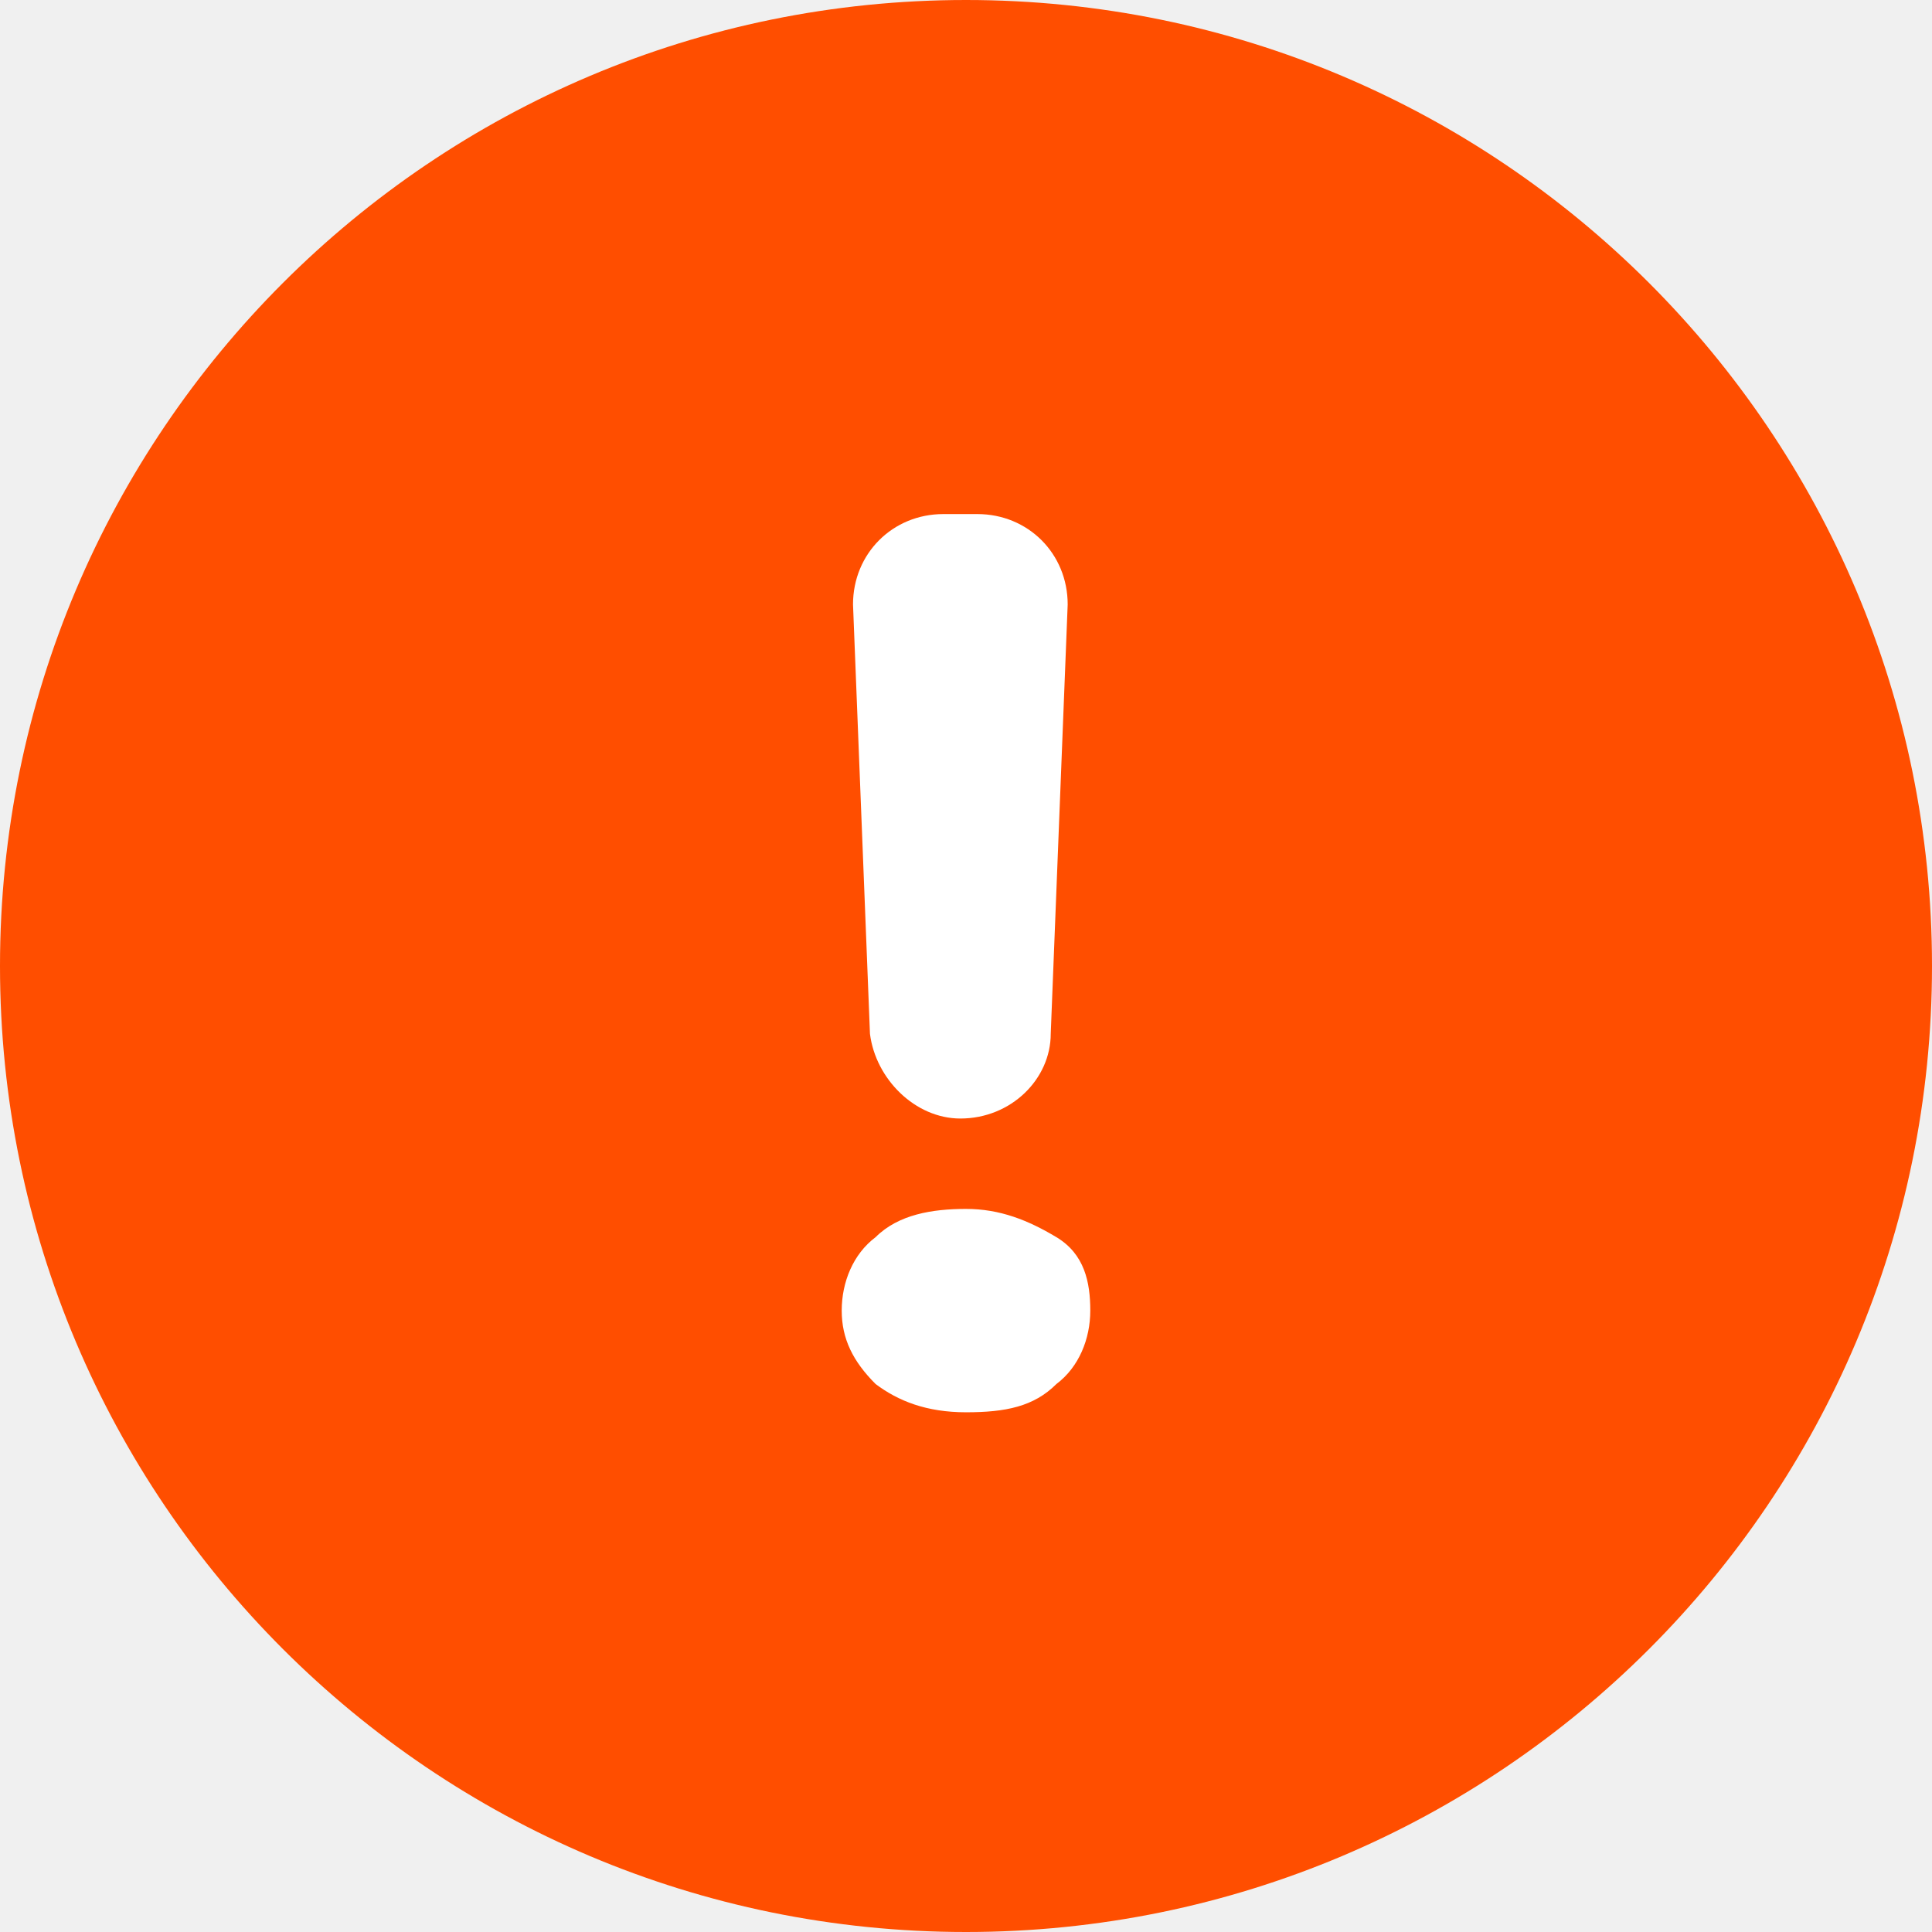
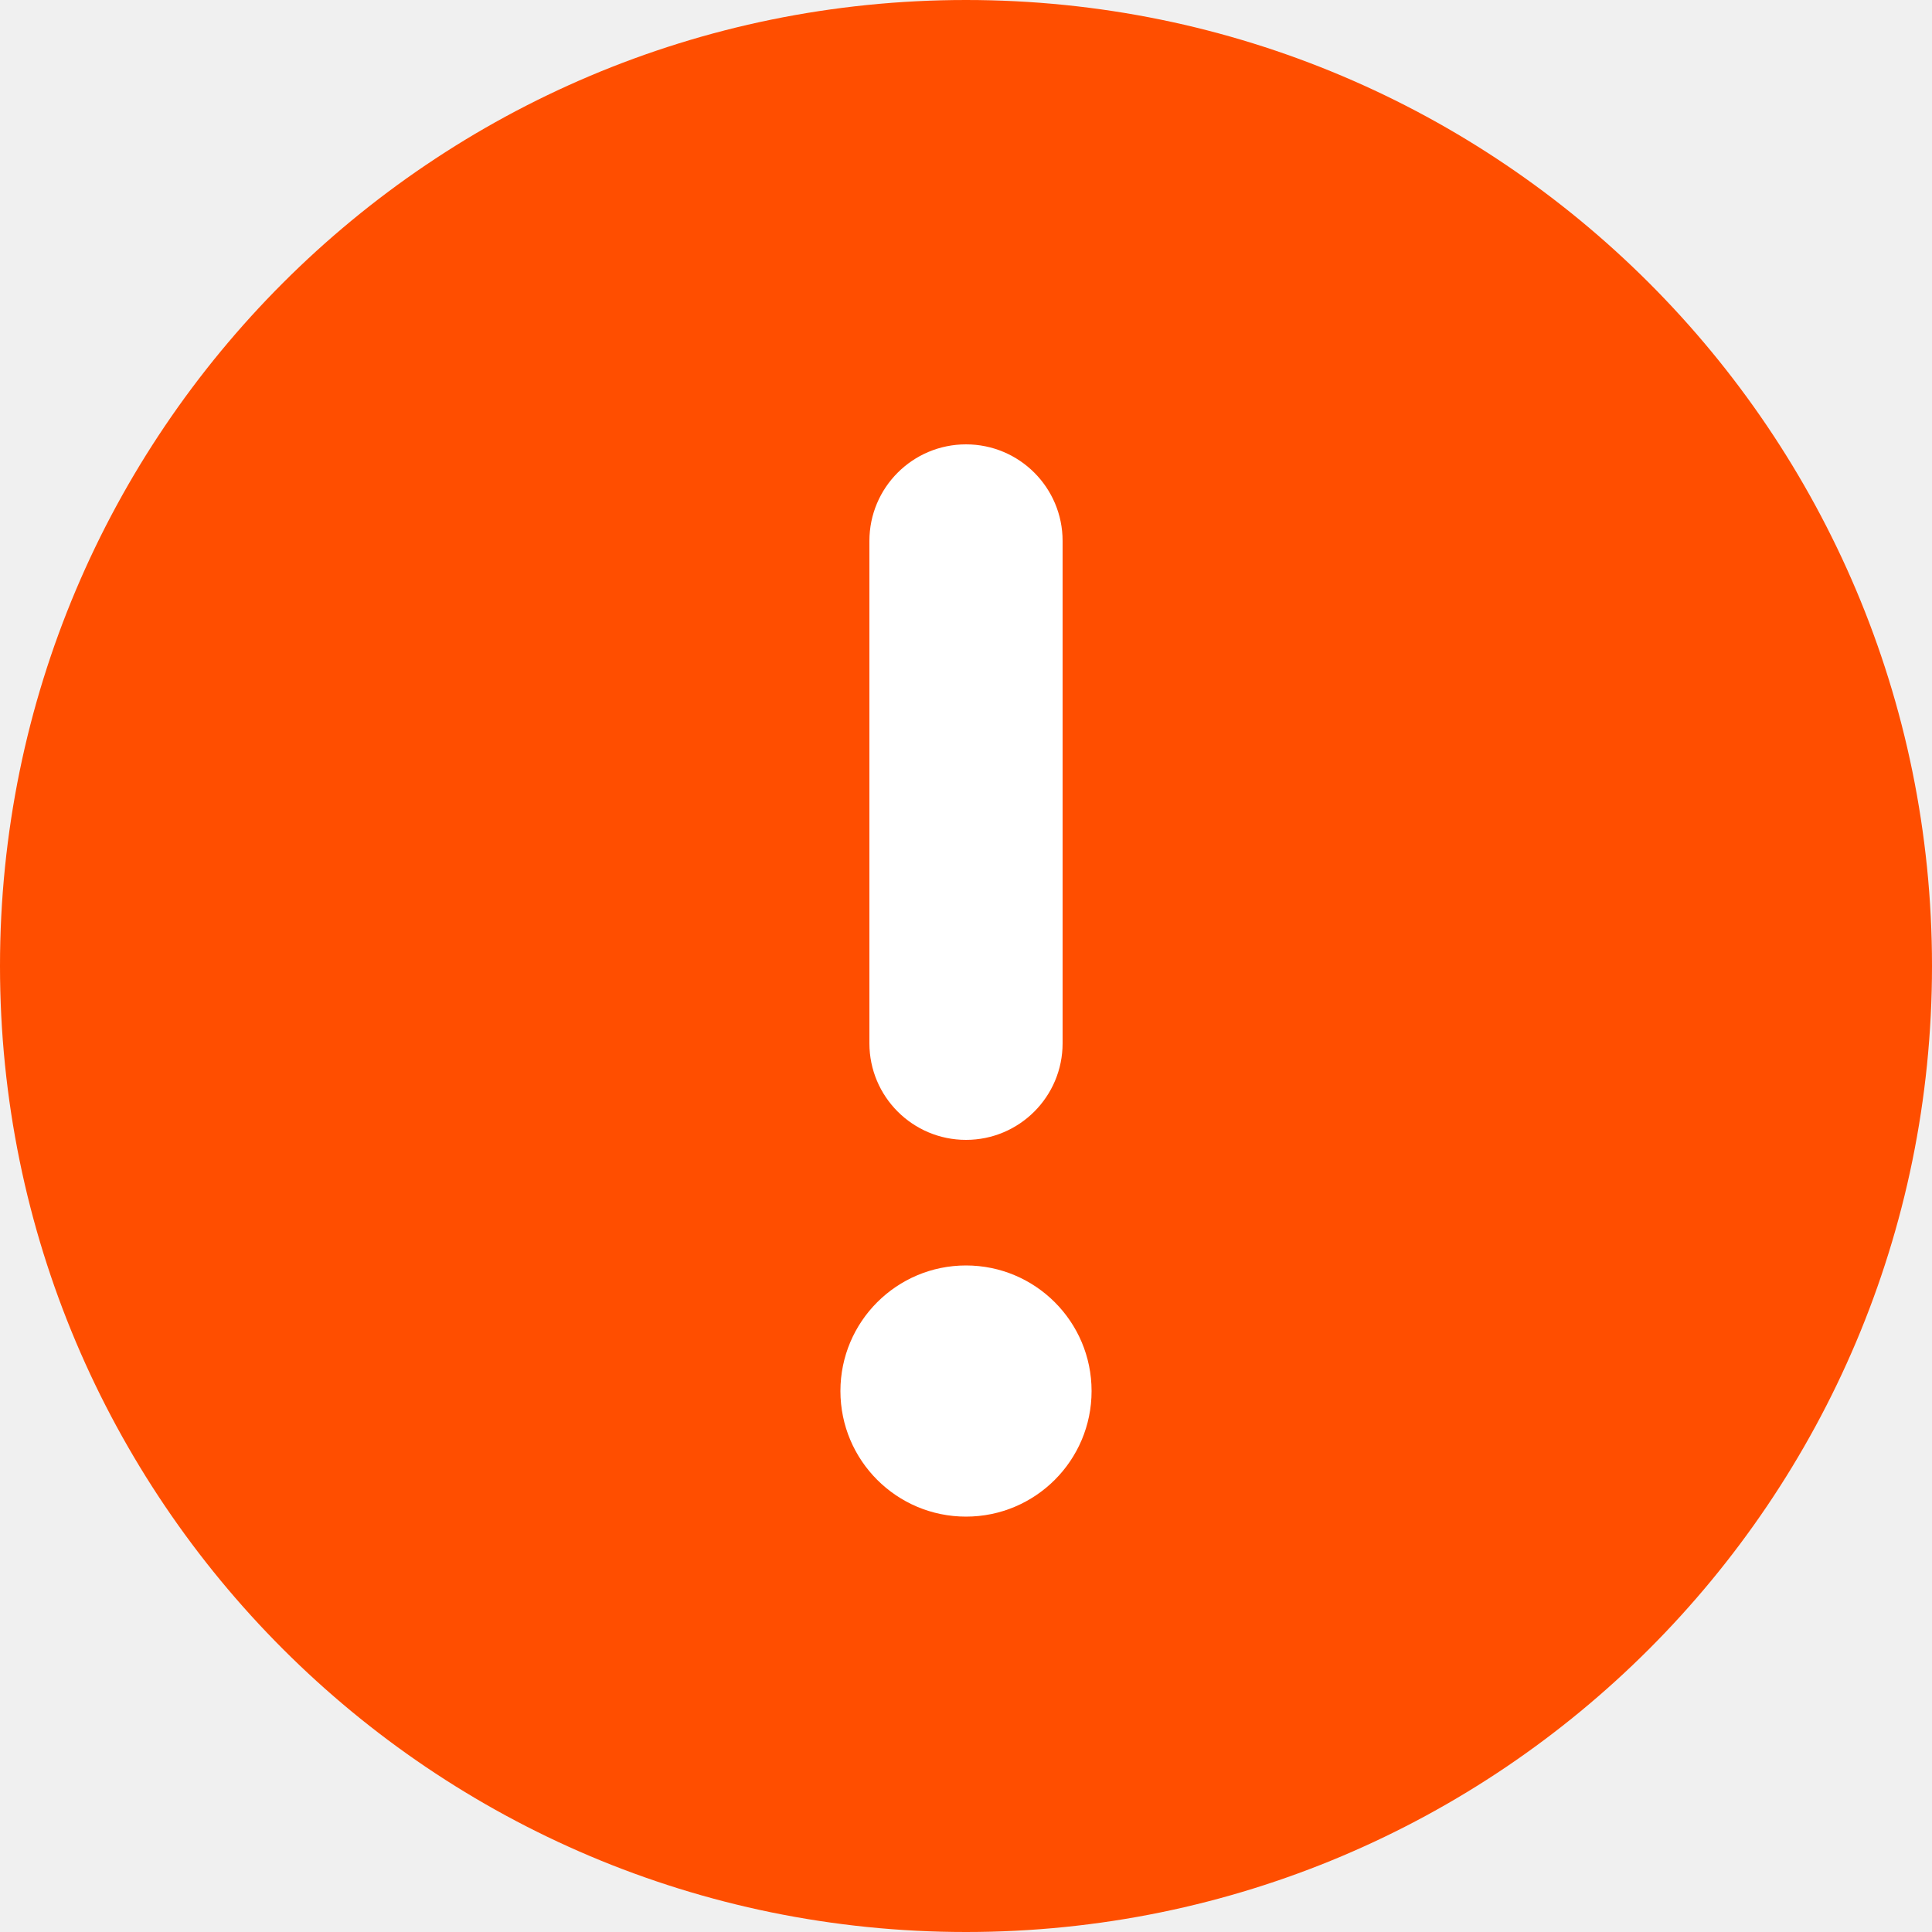
- <svg xmlns="http://www.w3.org/2000/svg" viewBox="0 0 34.2 34.2">
-   <circle fill="#ff4e00" cx="17.1" cy="17.1" r="17.1" />
-   <path fill="#fff" d="M15.5,24.5c-.4-.4-.6-.8-.6-1.3s.2-1,.6-1.3c.4-.4,1-.5,1.6-.5s1.1.2,1.6.5.6.8.6,1.3-.2,1-.6,1.3c-.4.4-.9.5-1.6.5s-1.2-.2-1.6-.5ZM18.9,10.7l-.3,7.6c0,.8-.7,1.5-1.6,1.5h0c-.8,0-1.5-.7-1.6-1.5l-.3-7.6c0-.9.7-1.6,1.6-1.6h.6c.9,0,1.6.7,1.6,1.6h0Z" />
+ <svg xmlns="http://www.w3.org/2000/svg" viewBox="0 0 100 100">
+   <circle cx="50" cy="50" r="50" fill="#ff4e00" />
+   <rect x="45" y="23" width="10" height="36" rx="5" fill="#fff" />
+   <circle cx="50" cy="72" r="6.5" fill="#fff" />
</svg>
